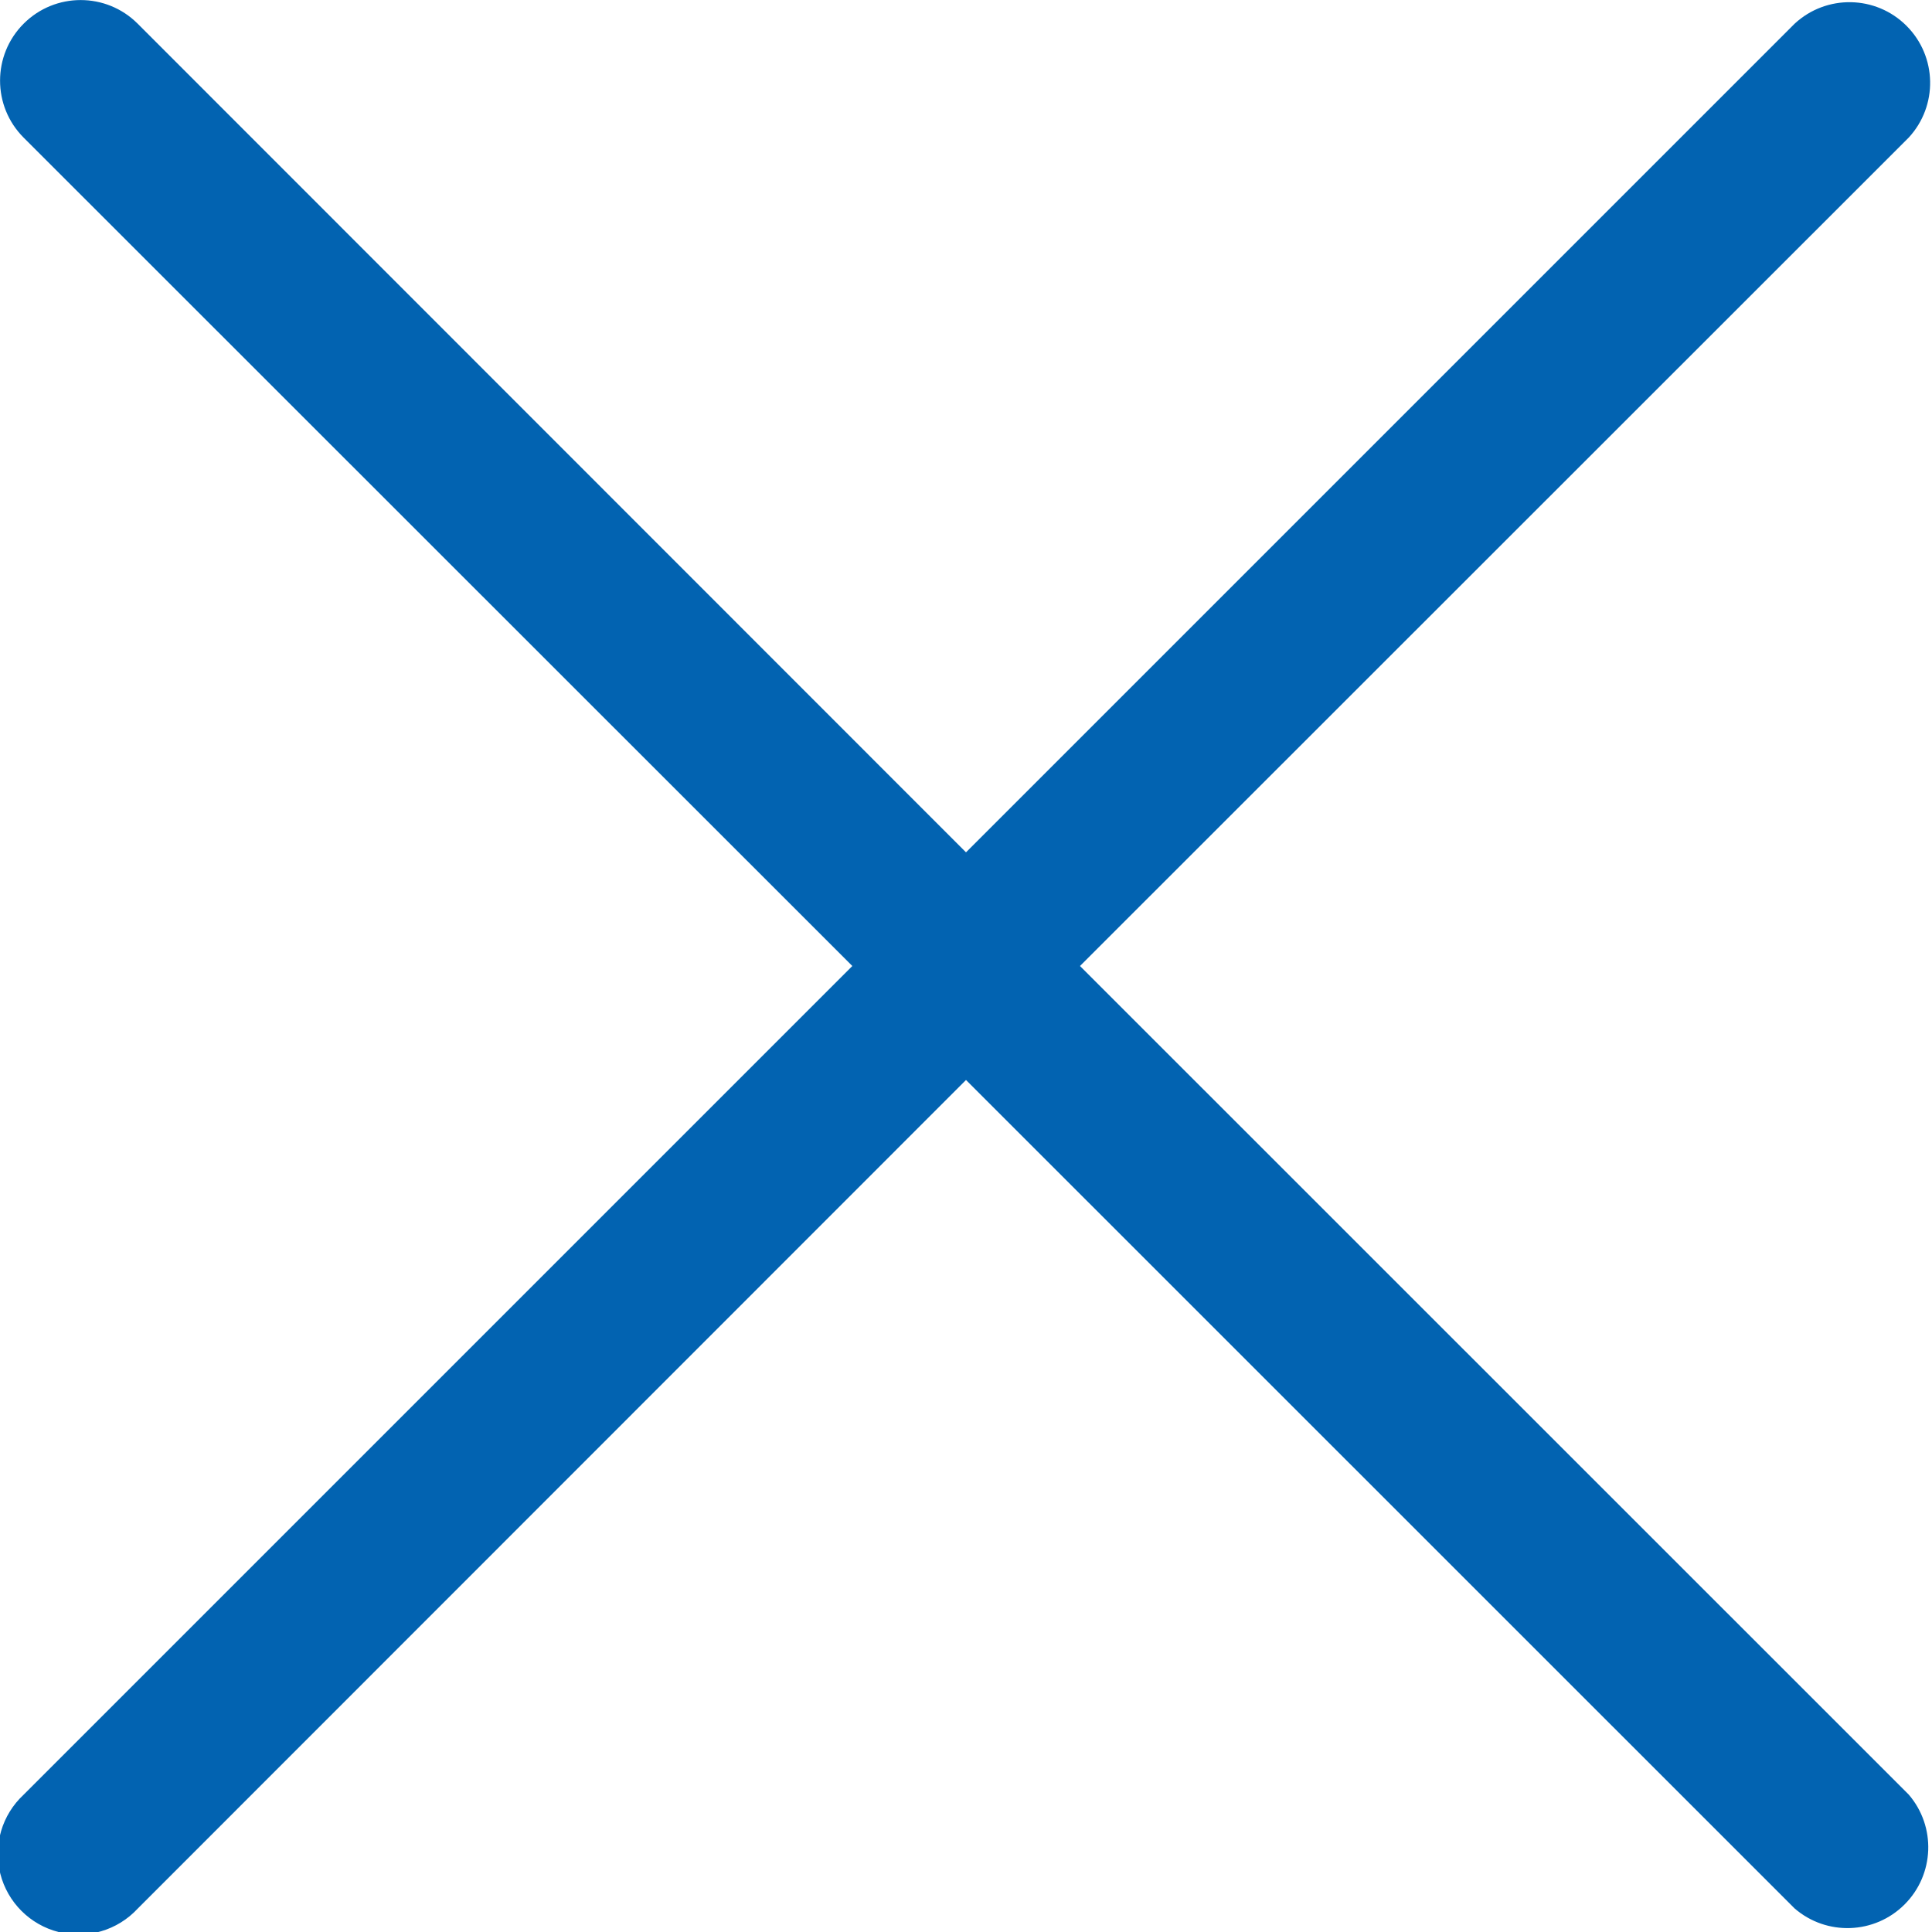
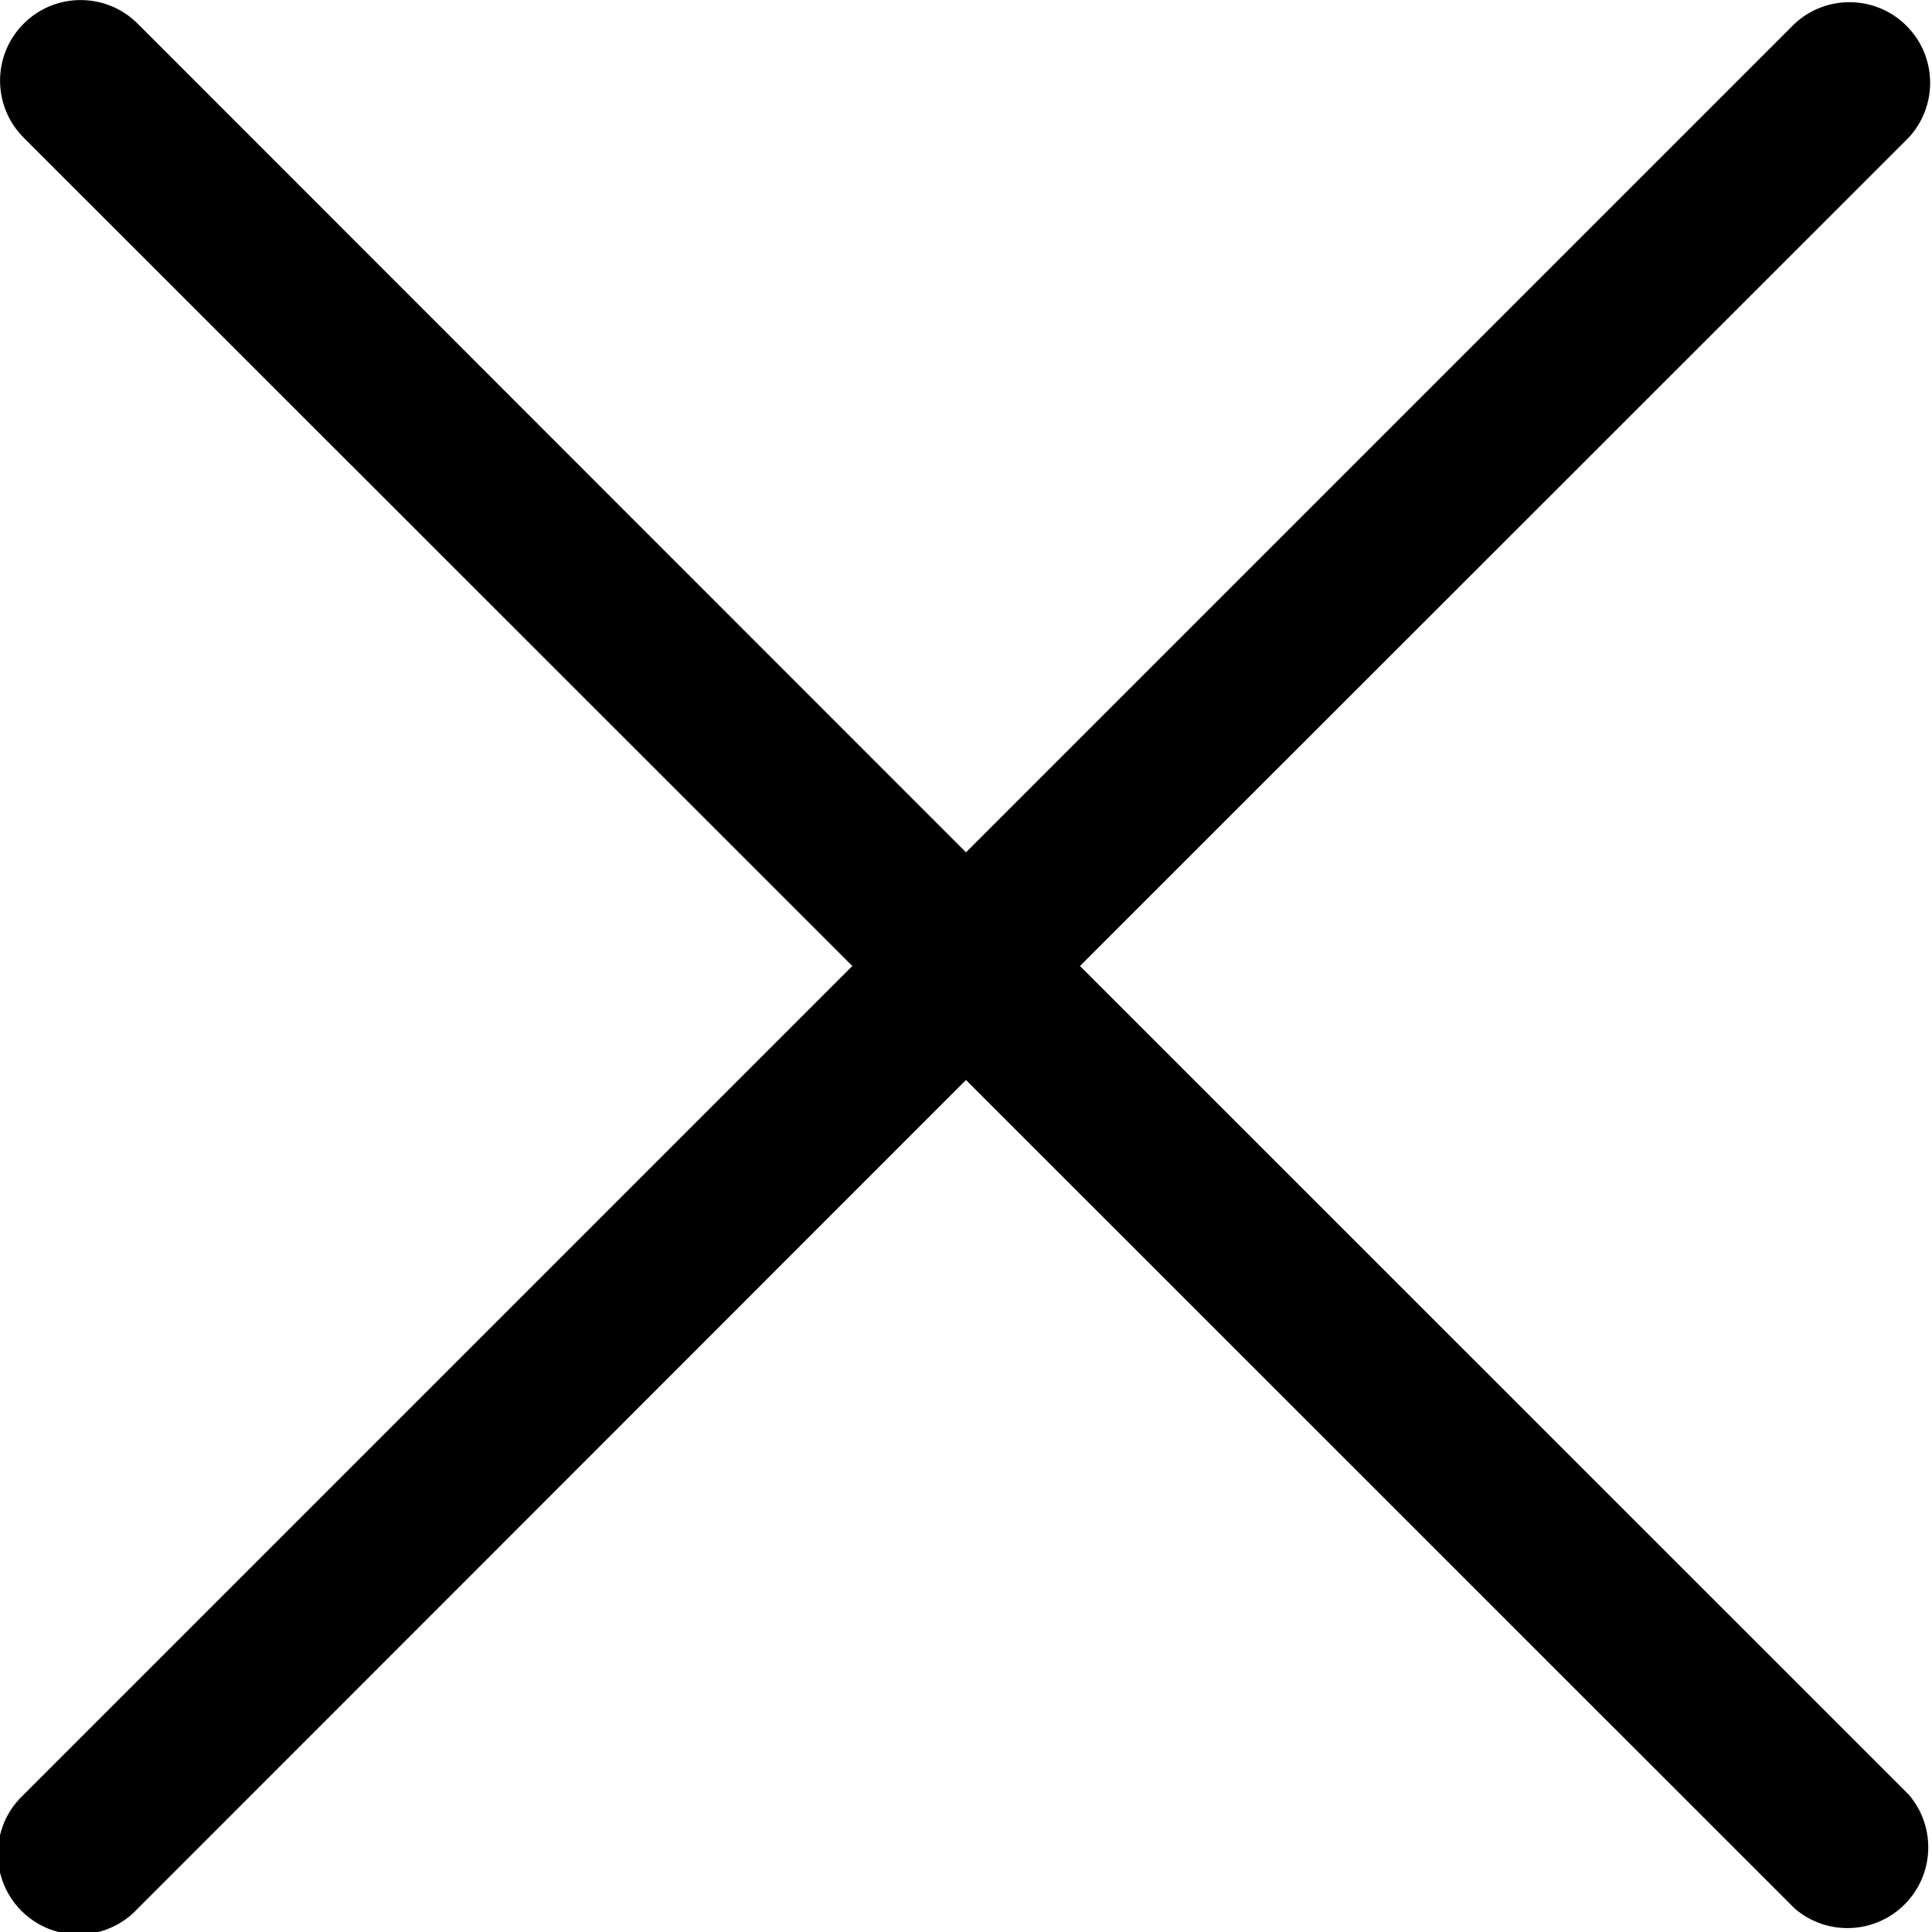
<svg xmlns="http://www.w3.org/2000/svg" fill="none" viewBox="0 0 12 12">
-   <path fill="#0263B1" d="M.147.855A.5.5 0 0 1 .855.147L6 5.294 11.147.147a.501.501 0 0 1 .708.708L6.708 6l5.147 5.146a.502.502 0 0 1-.708.708L6 6.708.855 11.855a.501.501 0 1 1-.708-.708L5.294 6 .147.855Z" />
+   <path fill="currentColor" d="M.147.855A.5.5 0 0 1 .855.147L6 5.294 11.147.147a.501.501 0 0 1 .708.708L6.708 6l5.147 5.146a.502.502 0 0 1-.708.708L6 6.708.855 11.855a.501.501 0 1 1-.708-.708L5.294 6 .147.855Z" />
</svg>
